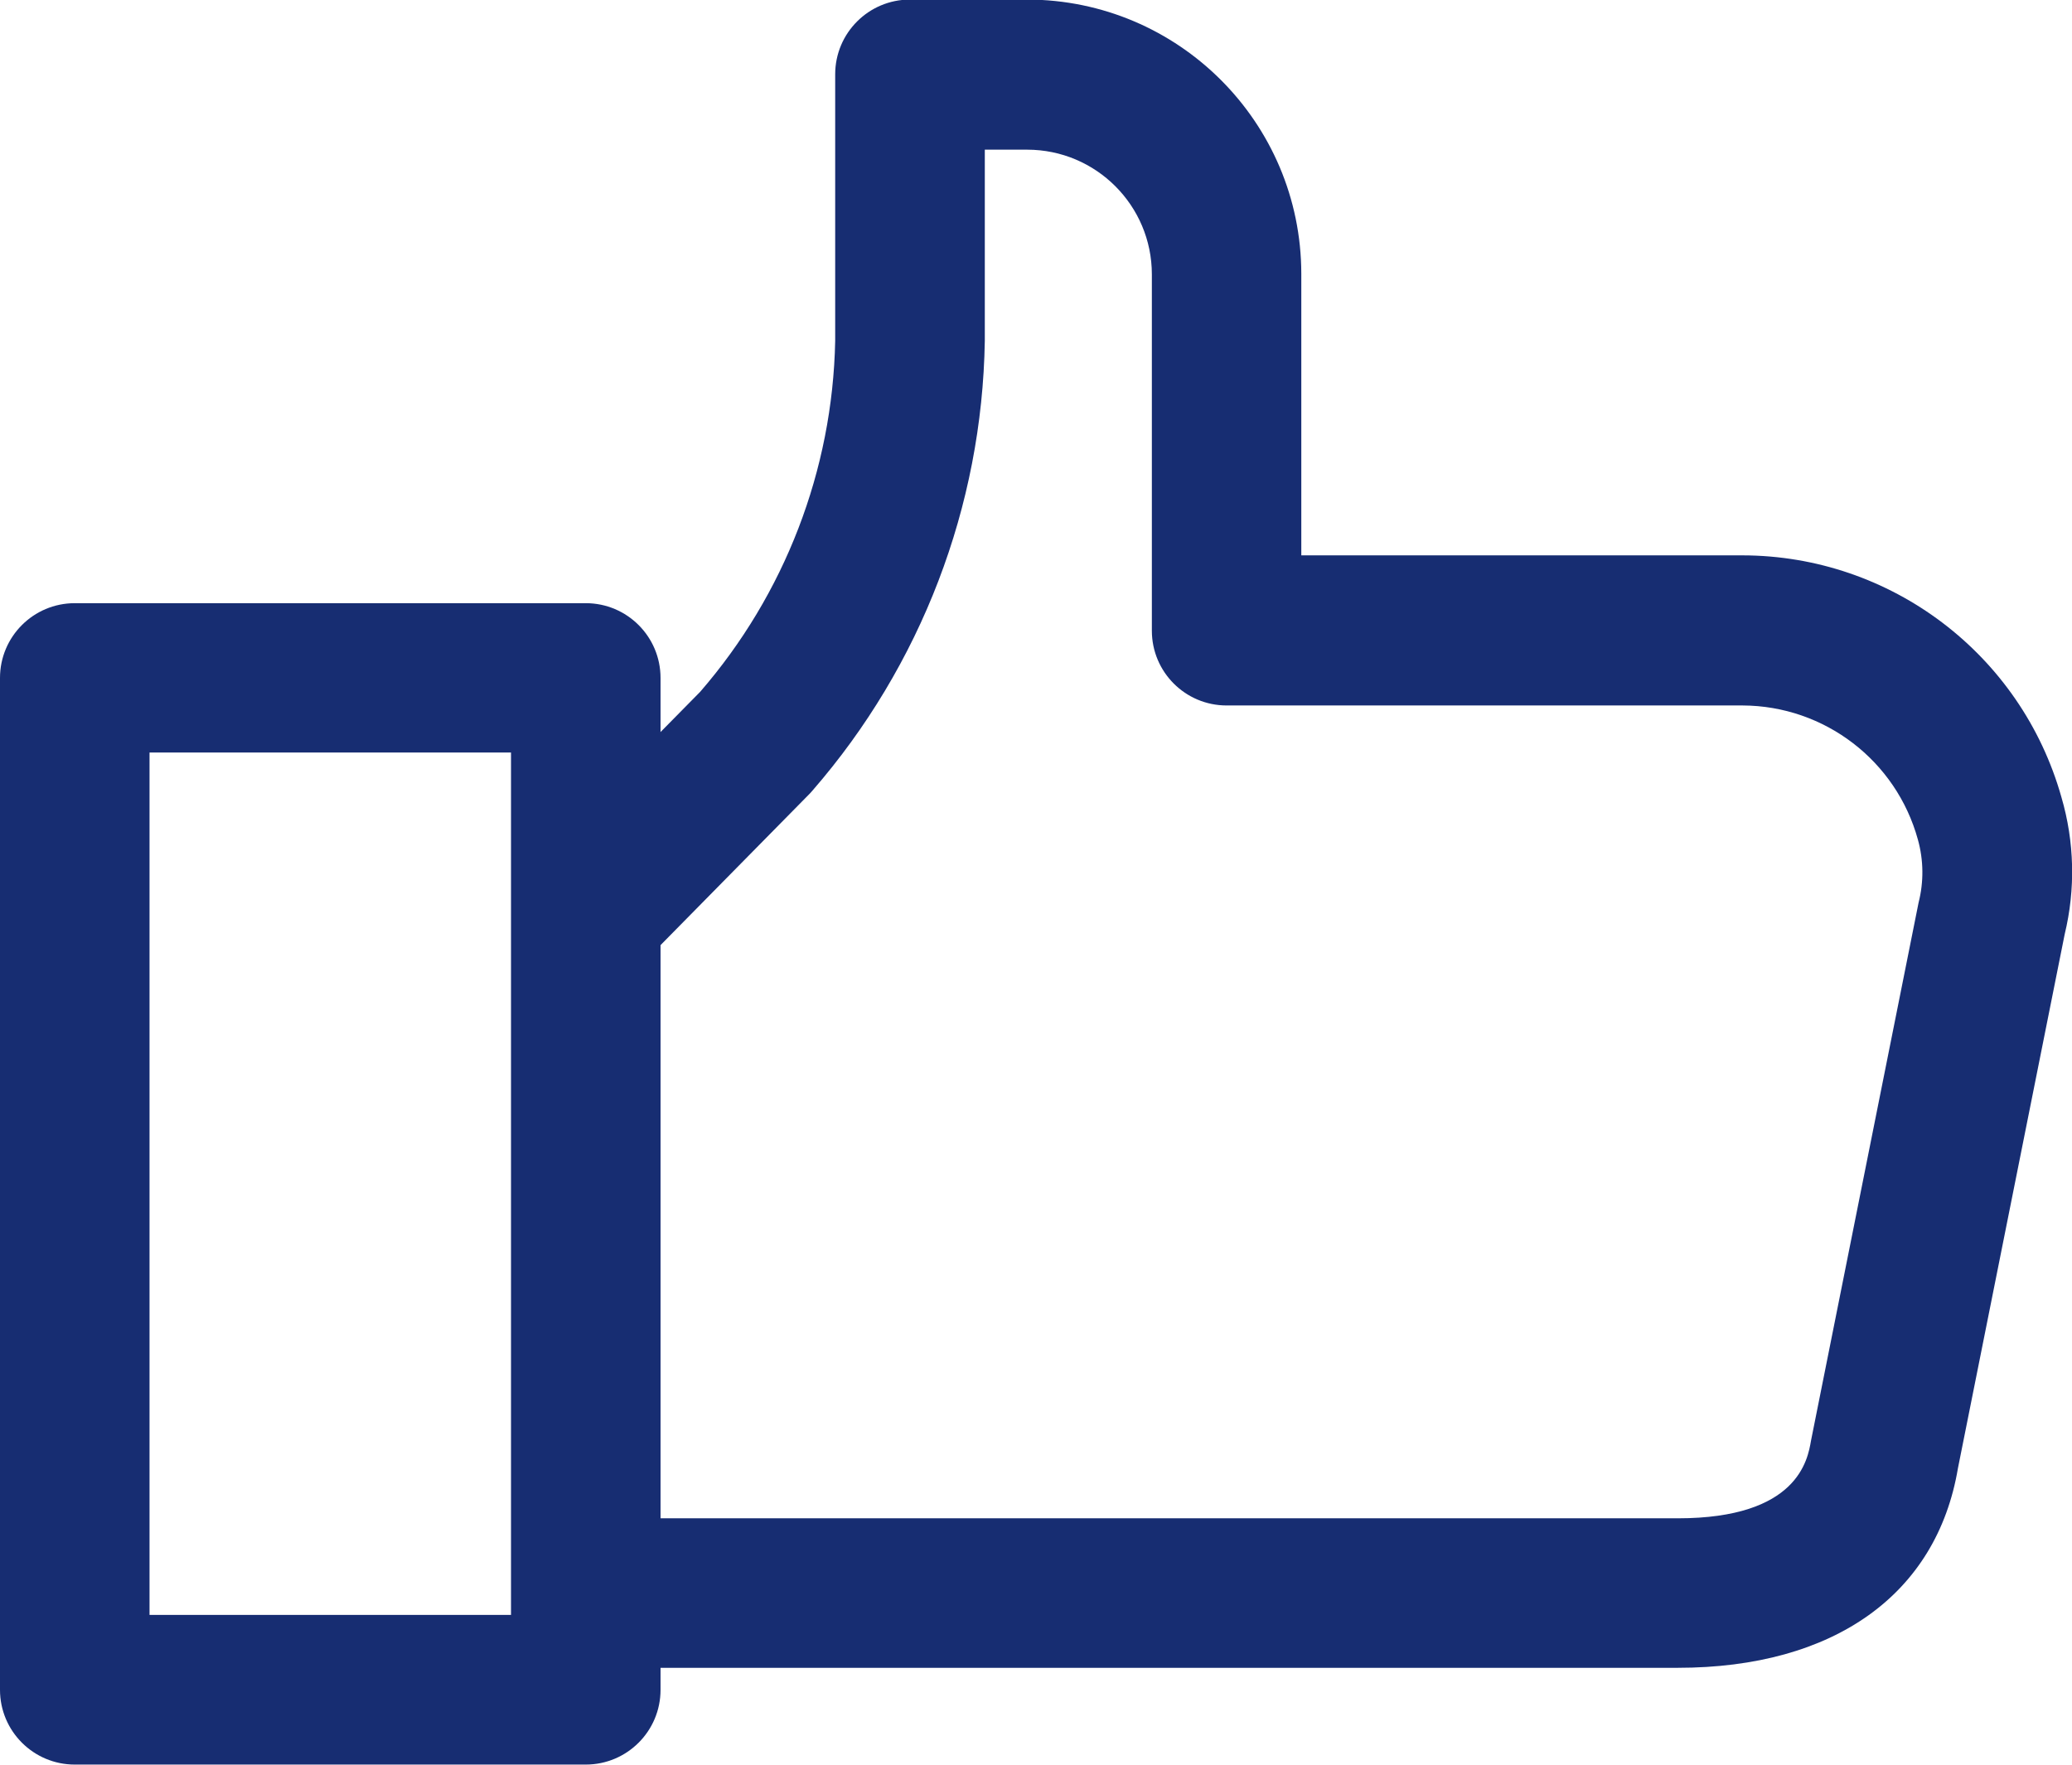
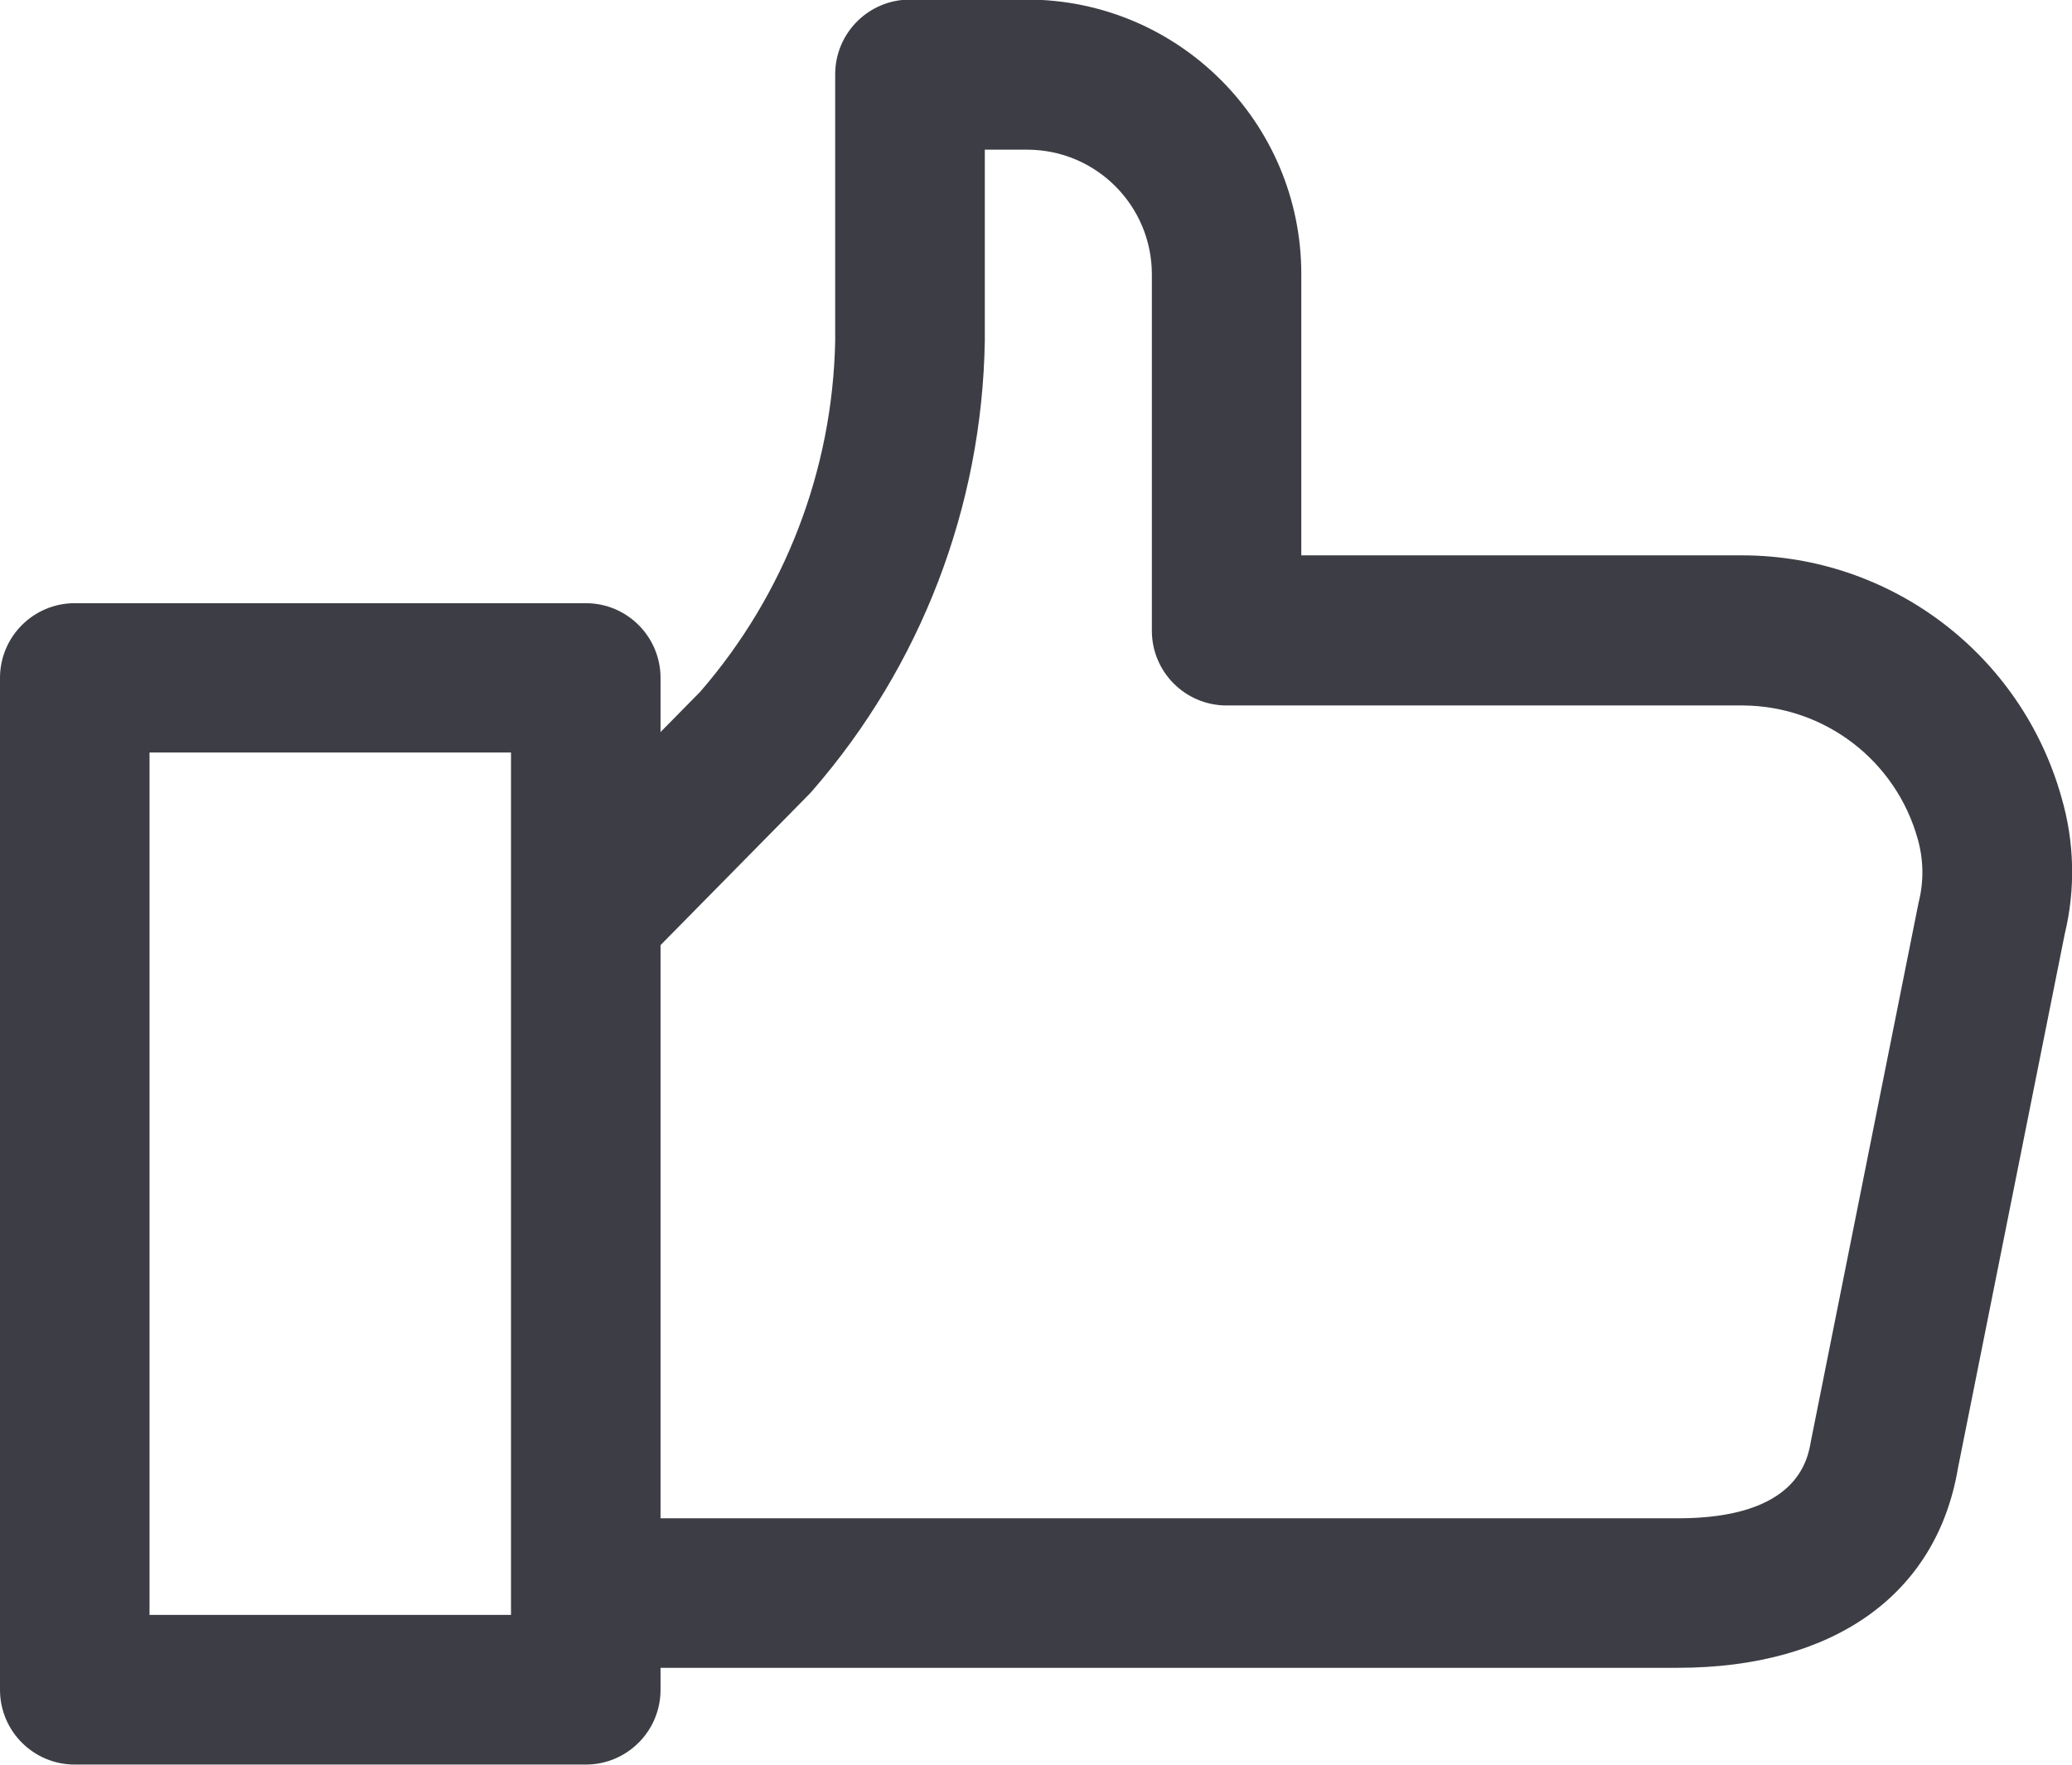
<svg xmlns="http://www.w3.org/2000/svg" width="24" height="20.443" viewBox="0 0 24 20.443">
  <g id="组_4350" data-name="组 4350" transform="translate(10017 1204.688)">
    <g id="组_4349" data-name="组 4349" transform="translate(-10017 -1204.688)">
      <g id="组_4339" data-name="组 4339" transform="translate(6.256)">
        <g id="组_4338" data-name="组 4338">
-           <path id="路径_13571" data-name="路径 13571" d="M165.259,135.6a3.844,3.844,0,0,0-3.693-2.8h-5.111v-3.263a3.18,3.18,0,0,0-3.176-3.176h-1.357a.866.866,0,0,0-.866.866v3.09a6.4,6.4,0,0,1-1.565,4.065l-1.853,1.881,1.234,1.216,1.877-1.906c.016-.016.031-.032.045-.049a8.139,8.139,0,0,0,1.995-5.208V128.1h.491a1.445,1.445,0,0,1,1.444,1.444v4.129a.866.866,0,0,0,.866.866h5.977a2.114,2.114,0,0,1,2.03,1.554,1.417,1.417,0,0,1,.008.73l-1.246,6.233c-.038.222-.153.9-1.543.9H148.139v1.732h12.676c1.812,0,3-.852,3.246-2.313l1.236-6.184A3.075,3.075,0,0,0,165.259,135.6Z" transform="translate(-147.638 -126.366)" fill="#172d72" />
+           <path id="路径_13571" data-name="路径 13571" d="M165.259,135.6a3.844,3.844,0,0,0-3.693-2.8h-5.111v-3.263a3.18,3.18,0,0,0-3.176-3.176h-1.357a.866.866,0,0,0-.866.866v3.09a6.4,6.4,0,0,1-1.565,4.065l-1.853,1.881,1.234,1.216,1.877-1.906c.016-.016.031-.032.045-.049a8.139,8.139,0,0,0,1.995-5.208V128.1h.491a1.445,1.445,0,0,1,1.444,1.444v4.129a.866.866,0,0,0,.866.866h5.977a2.114,2.114,0,0,1,2.03,1.554,1.417,1.417,0,0,1,.008.73l-1.246,6.233c-.038.222-.153.9-1.543.9H148.139v1.732h12.676c1.812,0,3-.852,3.246-2.313l1.236-6.184A3.075,3.075,0,0,0,165.259,135.6Z" transform="translate(-147.638 -126.366)" fill="#3d3e45" />
        </g>
      </g>
      <g id="组_4341" data-name="组 4341" transform="translate(0 6.988)">
        <g id="组_4340" data-name="组 4340">
-           <path id="路径_13572" data-name="路径 13572" d="M36.425,258.179H30.505a.866.866,0,0,0-.866.866v11.723a.866.866,0,0,0,.866.866h5.919a.866.866,0,0,0,.866-.866V259.045A.866.866,0,0,0,36.425,258.179ZM35.558,269.9H31.371v-9.991h4.187Z" transform="translate(-29.639 -258.179)" fill="#172d72" />
+           <path id="路径_13572" data-name="路径 13572" d="M36.425,258.179H30.505a.866.866,0,0,0-.866.866v11.723a.866.866,0,0,0,.866.866h5.919a.866.866,0,0,0,.866-.866V259.045A.866.866,0,0,0,36.425,258.179ZM35.558,269.9H31.371v-9.991h4.187Z" transform="translate(-29.639 -258.179)" fill="#3d3e45" />
        </g>
      </g>
    </g>
  </g>
</svg>
